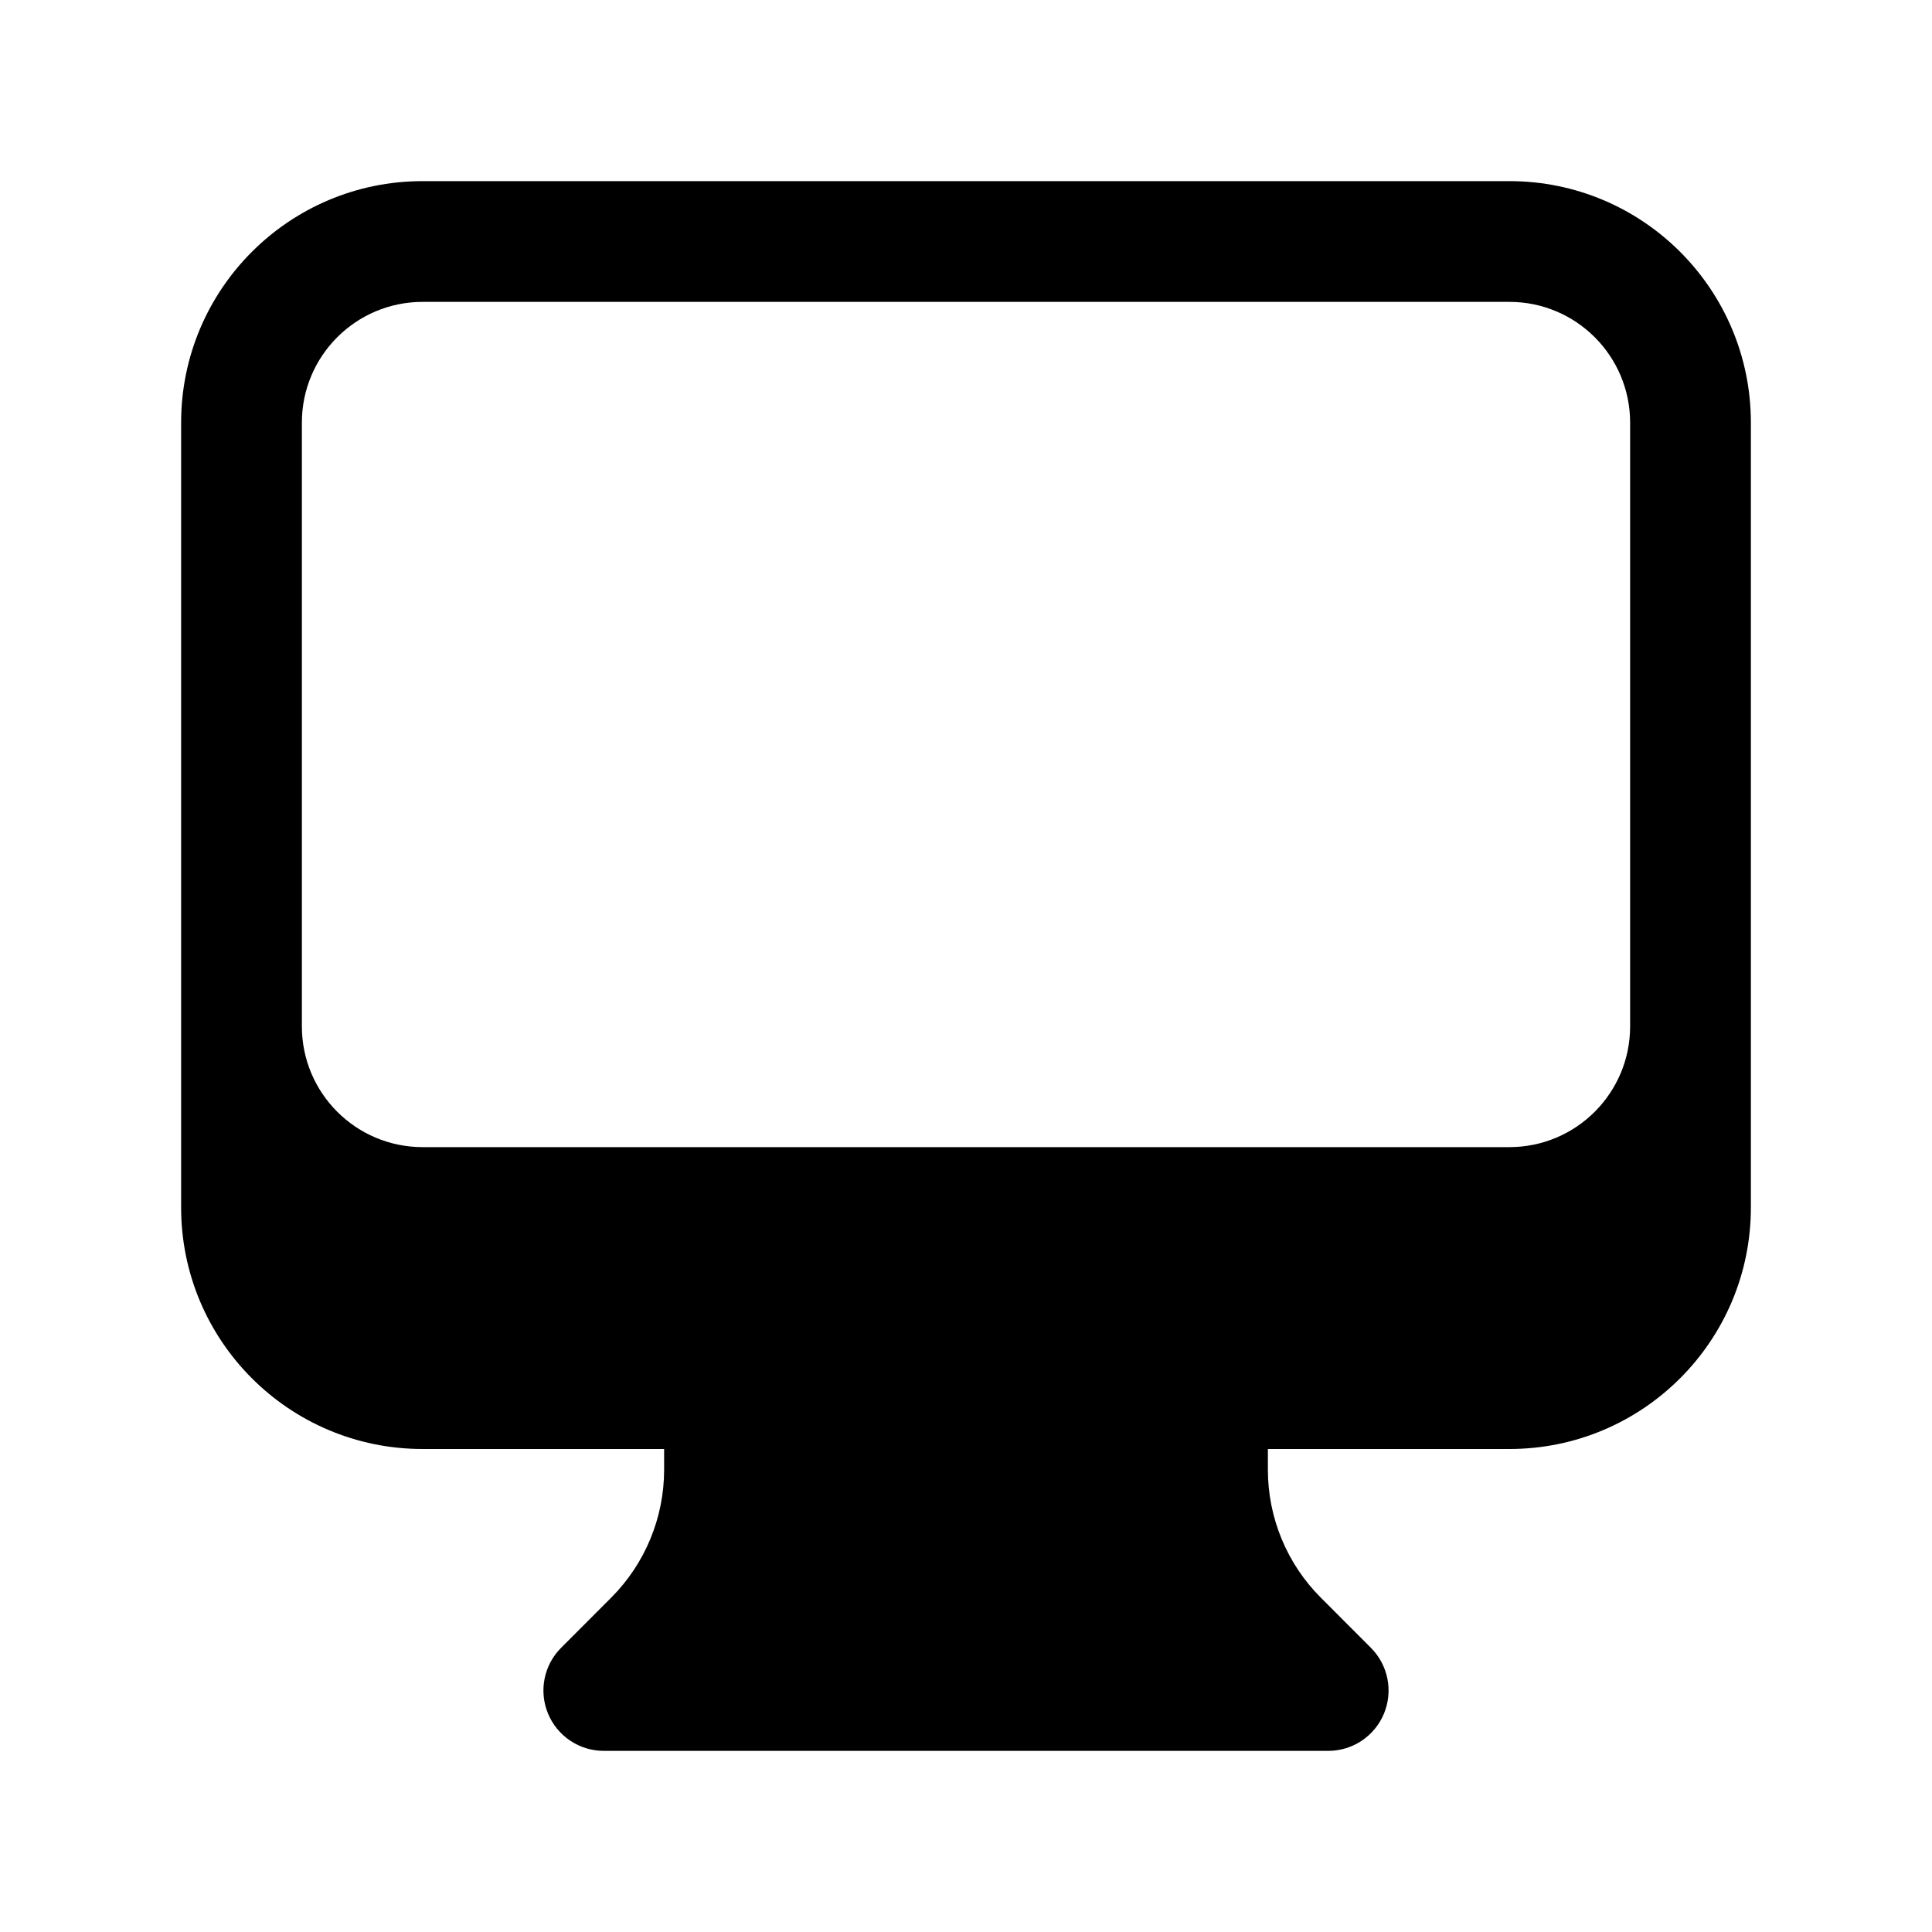
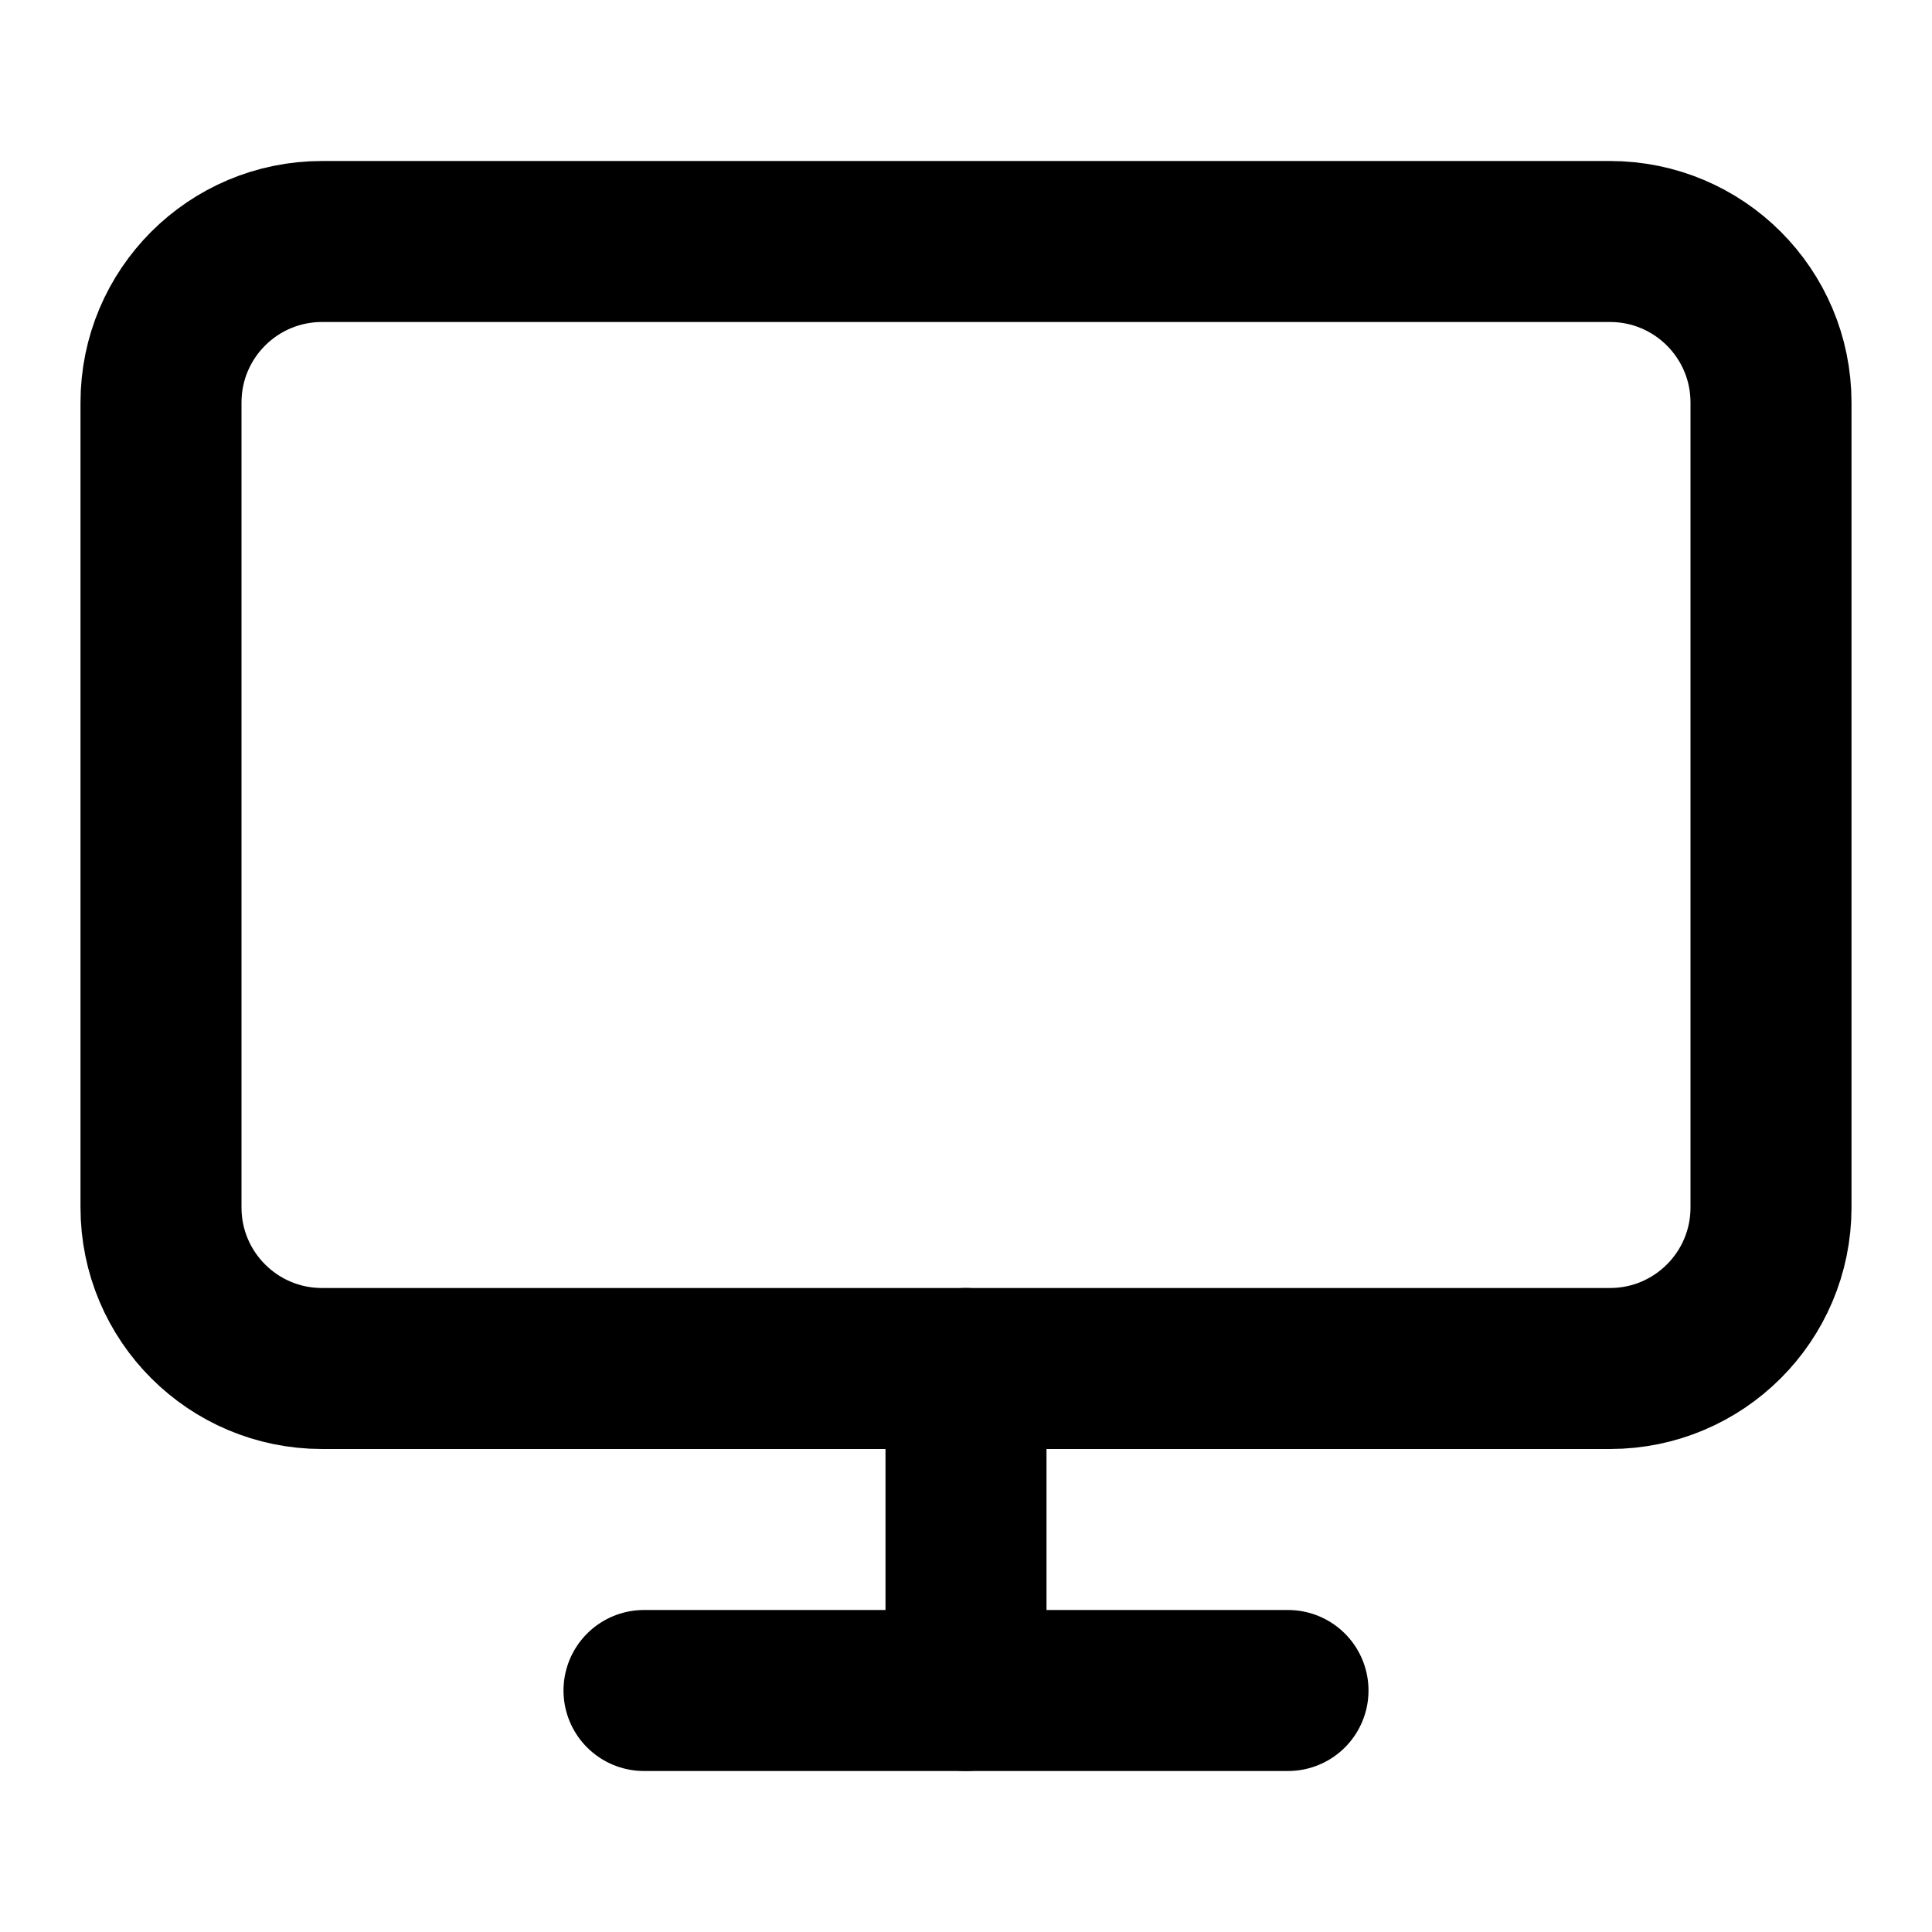
- <svg width="24" height="24" viewBox="0 0 24 24" fill="currentColor">
-   <path fillRule="evenodd" d="M2.25 5.25a3 3 0 013-3h13.5a3 3 0 013 3V15a3 3 0 01-3 3h-3v.257c0 .597.237 1.17.659 1.591l.621.622a.75.75 0 01-.53 1.28h-9a.75.75 0 01-.53-1.28l.621-.622a2.25 2.25 0 00.659-1.59V18h-3a3 3 0 01-3-3V5.25zm1.5 0v7.5a1.5 1.5 0 001.5 1.5h13.5a1.5 1.5 0 001.5-1.5v-7.5a1.5 1.5 0 00-1.5-1.5H5.25a1.5 1.5 0 00-1.5 1.5z" clipRule="evenodd" />
+ <svg width="24" height="24" viewBox="0 0 24 24" fill="none" stroke="currentColor" stroke-width="2" stroke-linecap="round" stroke-linejoin="round">
+   <rect x="2" y="3" width="20" height="14" rx="2" ry="2" />
+   <line x1="8" y1="21" x2="16" y2="21" />
+   <line x1="12" y1="17" x2="12" y2="21" />
</svg>
